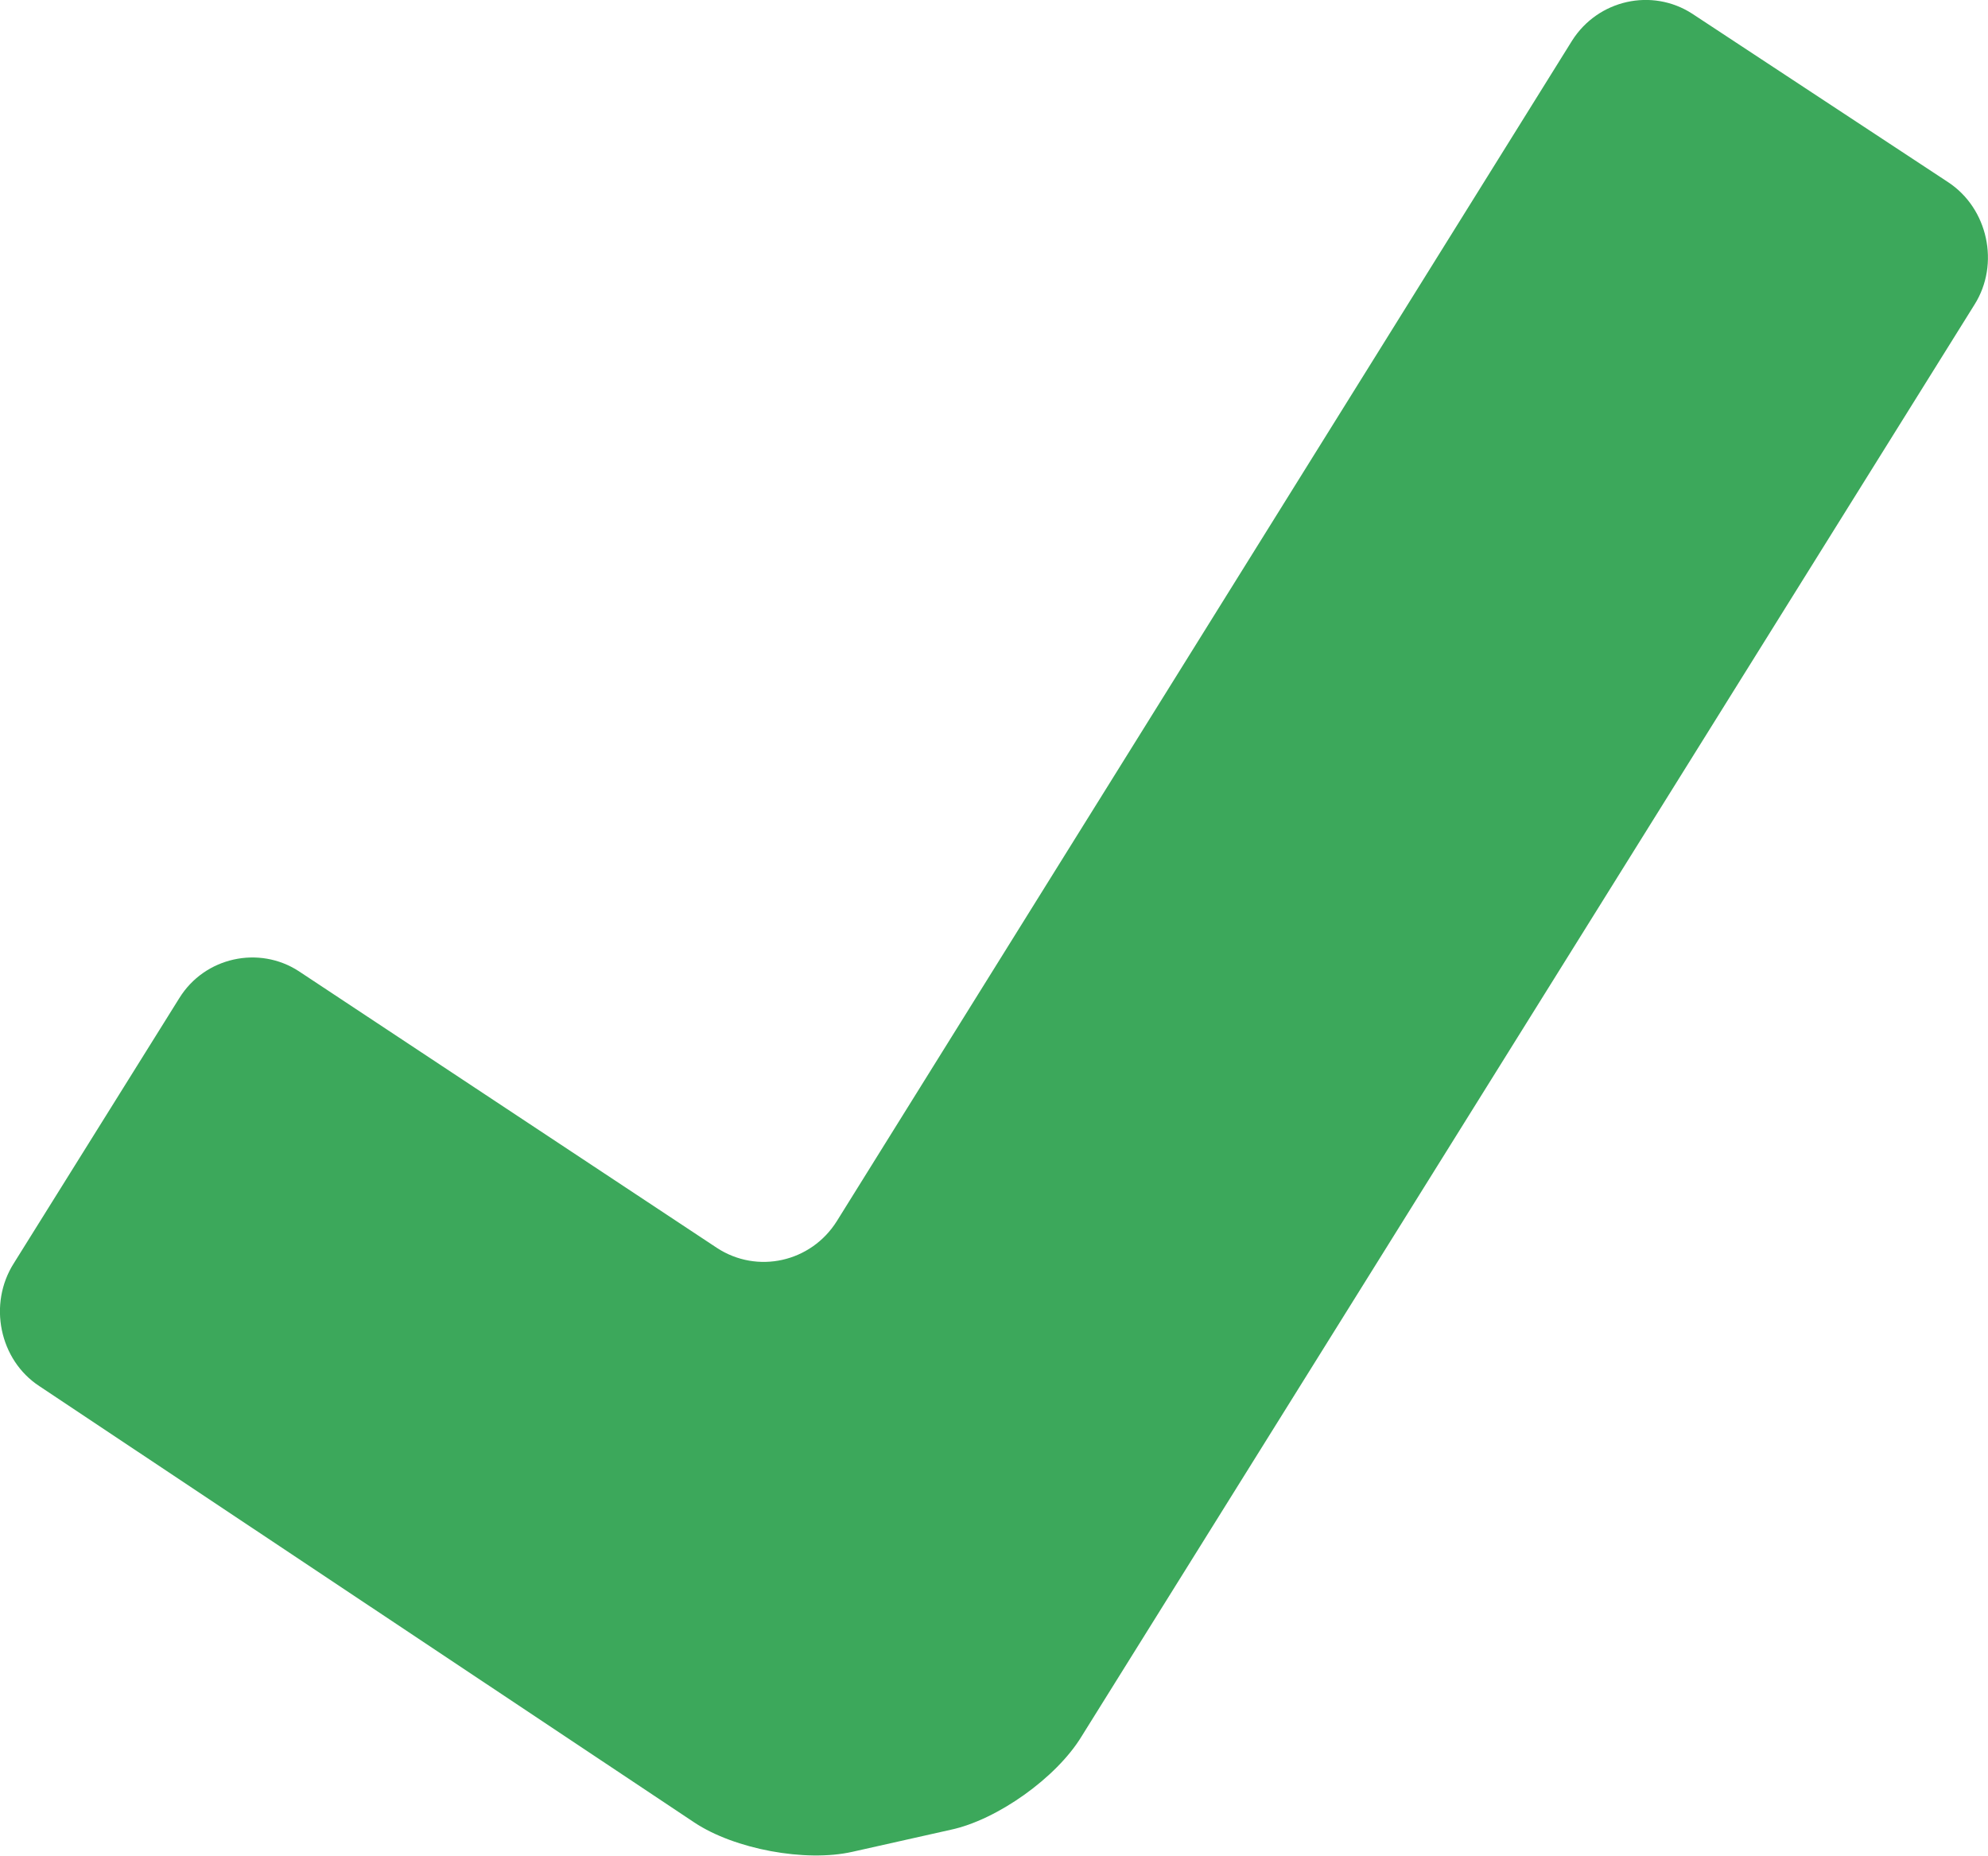
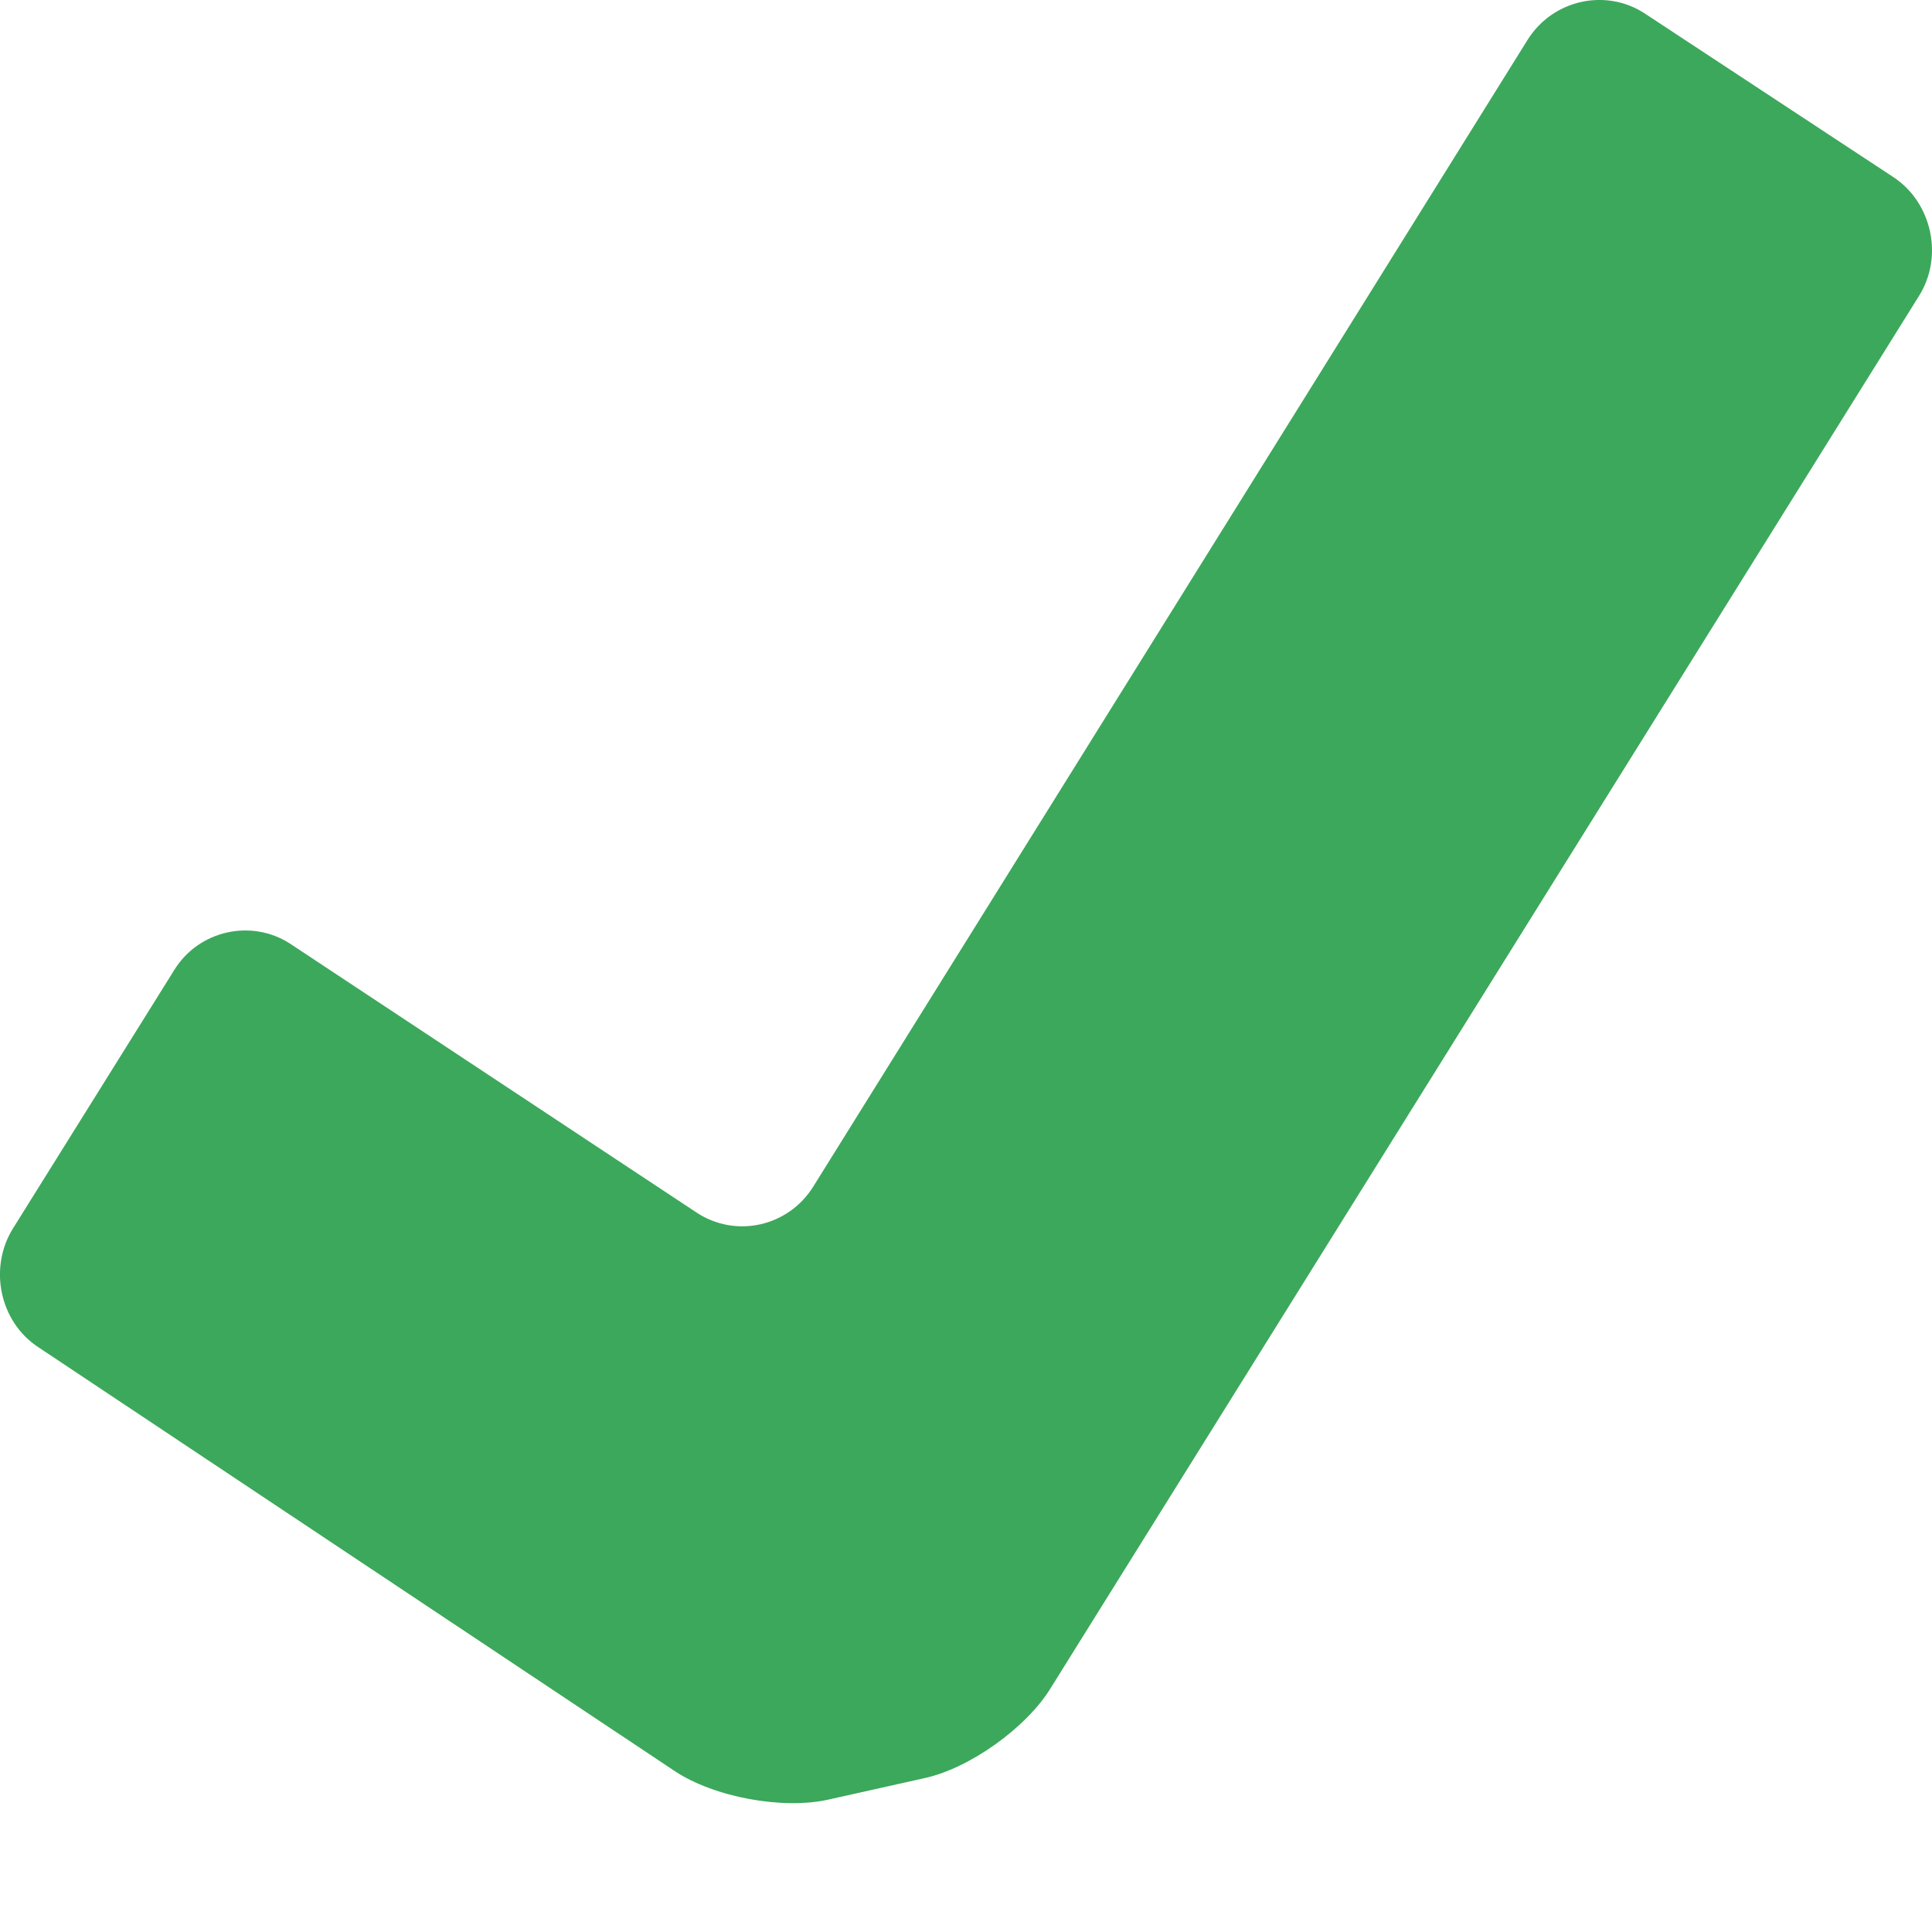
- <svg xmlns="http://www.w3.org/2000/svg" version="1.1" id="Layer_1" x="0px" y="0px" width="20.001px" height="18.668px" viewBox="0 0 20.001 18.668" enable-background="new 0 0 20.001 18.668" xml:space="preserve">
-   <path fill="#3CA85B" d="M19.865,3.065C20.123,2.656,20,2.096,19.6,1.833l-2.576-1.696c-0.403-0.26-0.945-0.141-1.207,0.271  L8.419,12.286c-0.26,0.414-0.801,0.534-1.206,0.269L3.006,9.771c-0.399-0.26-0.946-0.143-1.202,0.271l-1.664,2.666  c-0.263,0.412-0.145,0.975,0.255,1.237l6.591,4.391c0.405,0.269,1.118,0.401,1.589,0.295l0.99-0.222  c0.466-0.099,1.064-0.523,1.317-0.94L19.865,3.065z" />
+ <svg xmlns="http://www.w3.org/2000/svg" version="1.1" id="Layer_1" x="0px" y="0px" width="40px" height="40px" viewBox="0 0 40 40" enable-background="new 0 0 40 40" xml:space="preserve">
+   <path fill="#3CA85B" d="M39.729,6.13c0.516-0.817,0.27-1.938-0.53-2.464l-5.152-3.391c-0.805-0.521-1.891-0.283-2.415,0.542  L16.836,24.57c-0.52,0.829-1.601,1.068-2.411,0.537l-8.414-5.566c-0.798-0.521-1.892-0.286-2.403,0.542l-3.327,5.331  c-0.527,0.824-0.291,1.951,0.509,2.476l13.181,8.779c0.811,0.54,2.235,0.802,3.179,0.59l1.979-0.442  c0.933-0.197,2.13-1.047,2.633-1.881L39.729,6.13z" />
</svg>
